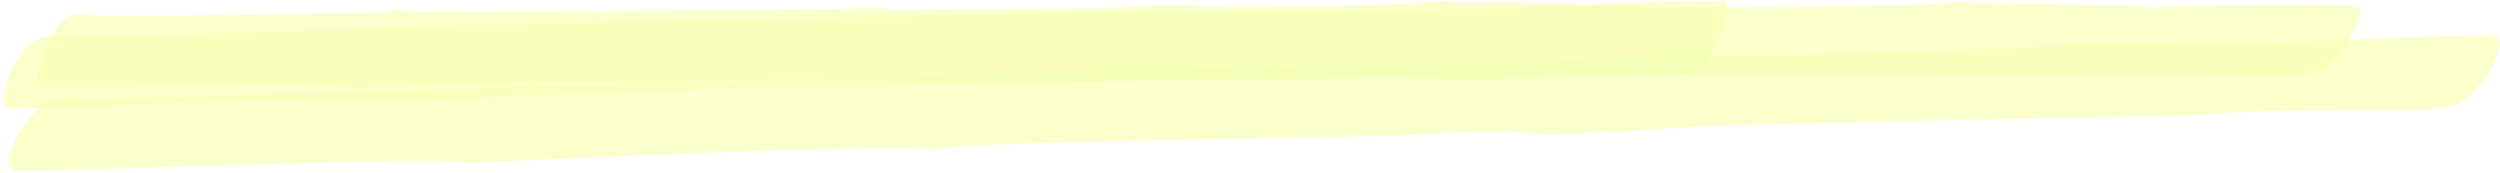
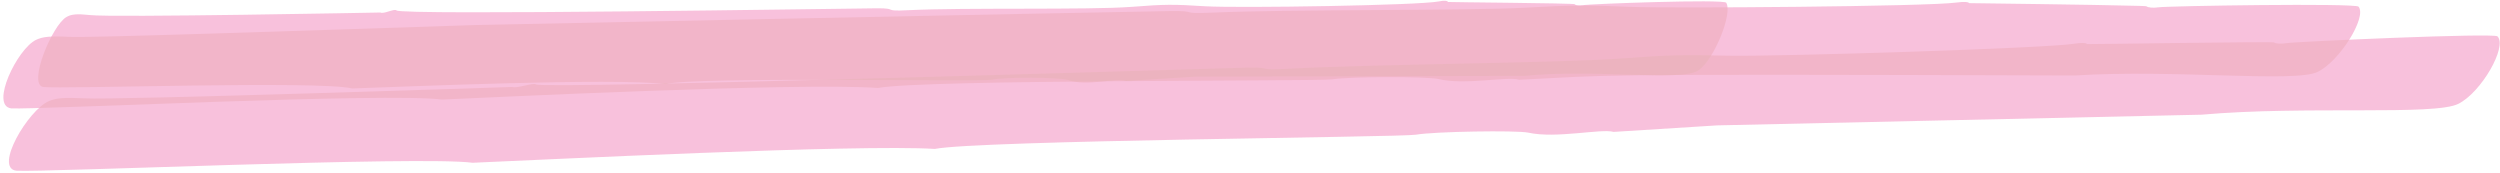
<svg xmlns="http://www.w3.org/2000/svg" width="492px" height="34px" viewBox="0 0 492 34" version="1.1">
  <g id="Crash-Game" stroke="none" stroke-width="1" fill="none" fill-rule="evenodd" opacity="0.3">
-     <g id="wallfair-2.0-crash-game-01b-02" transform="translate(-990, -343)" fill="#F1FF54">
+     <g id="wallfair-2.0-crash-game-01b-02" transform="translate(-990, -343)" fill="#e82e89">
      <g id="Group-38" transform="translate(1108, 119)">
        <g id="Group-6-Copy" transform="translate(40, 215)">
          <g id="Group-6" transform="translate(-157.3322, 7.304545)">
            <g id="Group-30" transform="translate(0, 1.843576)">
              <path d="M86.297,19.448 C75.871,18.021 6.029,21.491 1.536,21.179 C-2.686,20.66 2.745,9.428 6.442,7.687 C7.751,7.07 9.316,6.909 12.958,7.107 C16.796,7.316 56.928,5.953 92.818,4.781 C92.818,4.781 211.252,2.332 229.468,2.033 C235.688,1.929 230.788,2.648 238.105,2.329 C253.694,1.65 287.716,2.004 299.514,1.364 C308.974,0.85 311.01,0.823 320.102,1.199 C328.001,1.524 378.679,1.147 384.385,0.351 C385.773,0.157 386.819,0.225 386.819,0.471 C386.819,0.471 411.674,0.771 420.207,1.006 C421.173,1.032 421.732,1.064 421.751,1.088 C422.014,1.336 423.06,1.452 424.051,1.297 C425.858,1.013 462.915,0.441 463.497,1.164 C465.177,3.243 459.773,11.885 455.465,13.993 C450.976,16.188 427.333,13.457 407.643,14.71 C305.64,14.373 317.765,14.642 298.291,15.55 C296.075,14.816 287.619,16.665 282.435,15.41 C280.266,14.884 264.929,14.906 261.542,15.465 C259.064,15.874 180.818,15.464 172.143,17.166 C156.127,16.033 94.203,19.13 86.297,19.448" id="Fill-1" style="mix-blend-mode: multiply;" />
              <path d="M68.661,17.261 C61.787,15.659 11.459,17.444 7.792,16.965 C4.81,16.32 9.578,4.919 12.351,3.237 C13.328,2.634 14.456,2.541 17.044,2.816 C21.139,3.338 74.18,2.314 74.18,2.314 C74.883,2.668 76.979,1.476 77.371,1.907 C78.592,2.91 164.539,1.545 171.867,1.486 C176.313,1.449 172.795,2.138 178.028,1.86 C189.179,1.312 213.472,1.838 221.911,1.209 C228.672,0.689 230.128,0.678 236.619,1.092 C243.249,1.463 278.502,0.924 282.534,0.128 C283.517,-0.091 284.27,-0.013 284.273,0.241 C284.274,0.294 309.119,0.478 309.232,0.677 C309.424,0.929 310.177,1.051 310.88,0.874 C312.175,0.612 338.631,-0.349 339.054,0.394 C340.351,2.503 336.714,11.477 333.643,13.663 C330.504,15.996 313.235,13.377 299.353,14.787 L234.739,14.926 L220.888,15.801 C219.307,15.042 213.195,16.952 209.514,15.595 C207.955,15.057 196.958,14.976 194.522,15.547 C192.41,15.988 136.116,14.878 130.341,16.403 C120.063,15.126 78.337,16.951 68.661,17.261" id="Fill-4" style="mix-blend-mode: multiply;" />
              <path d="M92.332,31.884 C82.155,30.512 7.948,33.806 2.528,33.444 C-1.885,32.897 4.887,21.503 8.94,19.758 C10.37,19.136 12.029,19.008 15.854,19.201 C21.907,19.59 100.133,16.966 100.133,16.966 C101.177,17.295 104.243,16.054 104.829,16.469 C106.655,17.419 233.417,13.457 244.227,13.175 C250.785,13.006 245.609,13.792 253.326,13.358 C269.763,12.479 305.614,12.258 318.048,11.381 C328.009,10.661 330.157,10.605 339.743,10.816 C349.535,10.98 401.529,9.376 407.456,8.469 C408.903,8.222 410.015,8.276 410.026,8.527 C410.028,8.579 446.685,8.004 446.857,8.197 C447.145,8.44 448.26,8.537 449.293,8.343 C451.196,8.045 490.202,6.291 490.844,7.01 C492.807,9.052 487.648,18.019 483.166,20.27 C478.587,22.666 453.053,20.608 432.604,22.422 L337.286,24.526 L316.874,25.81 C314.524,25.108 305.55,27.18 300.087,25.954 C297.775,25.469 281.551,25.724 277.969,26.362 C274.862,26.861 191.791,27.48 183.306,29.159 C168.113,28.212 106.597,31.282 92.332,31.884" id="Fill-6" style="mix-blend-mode: multiply;" />
            </g>
          </g>
        </g>
      </g>
    </g>
  </g>
</svg>
